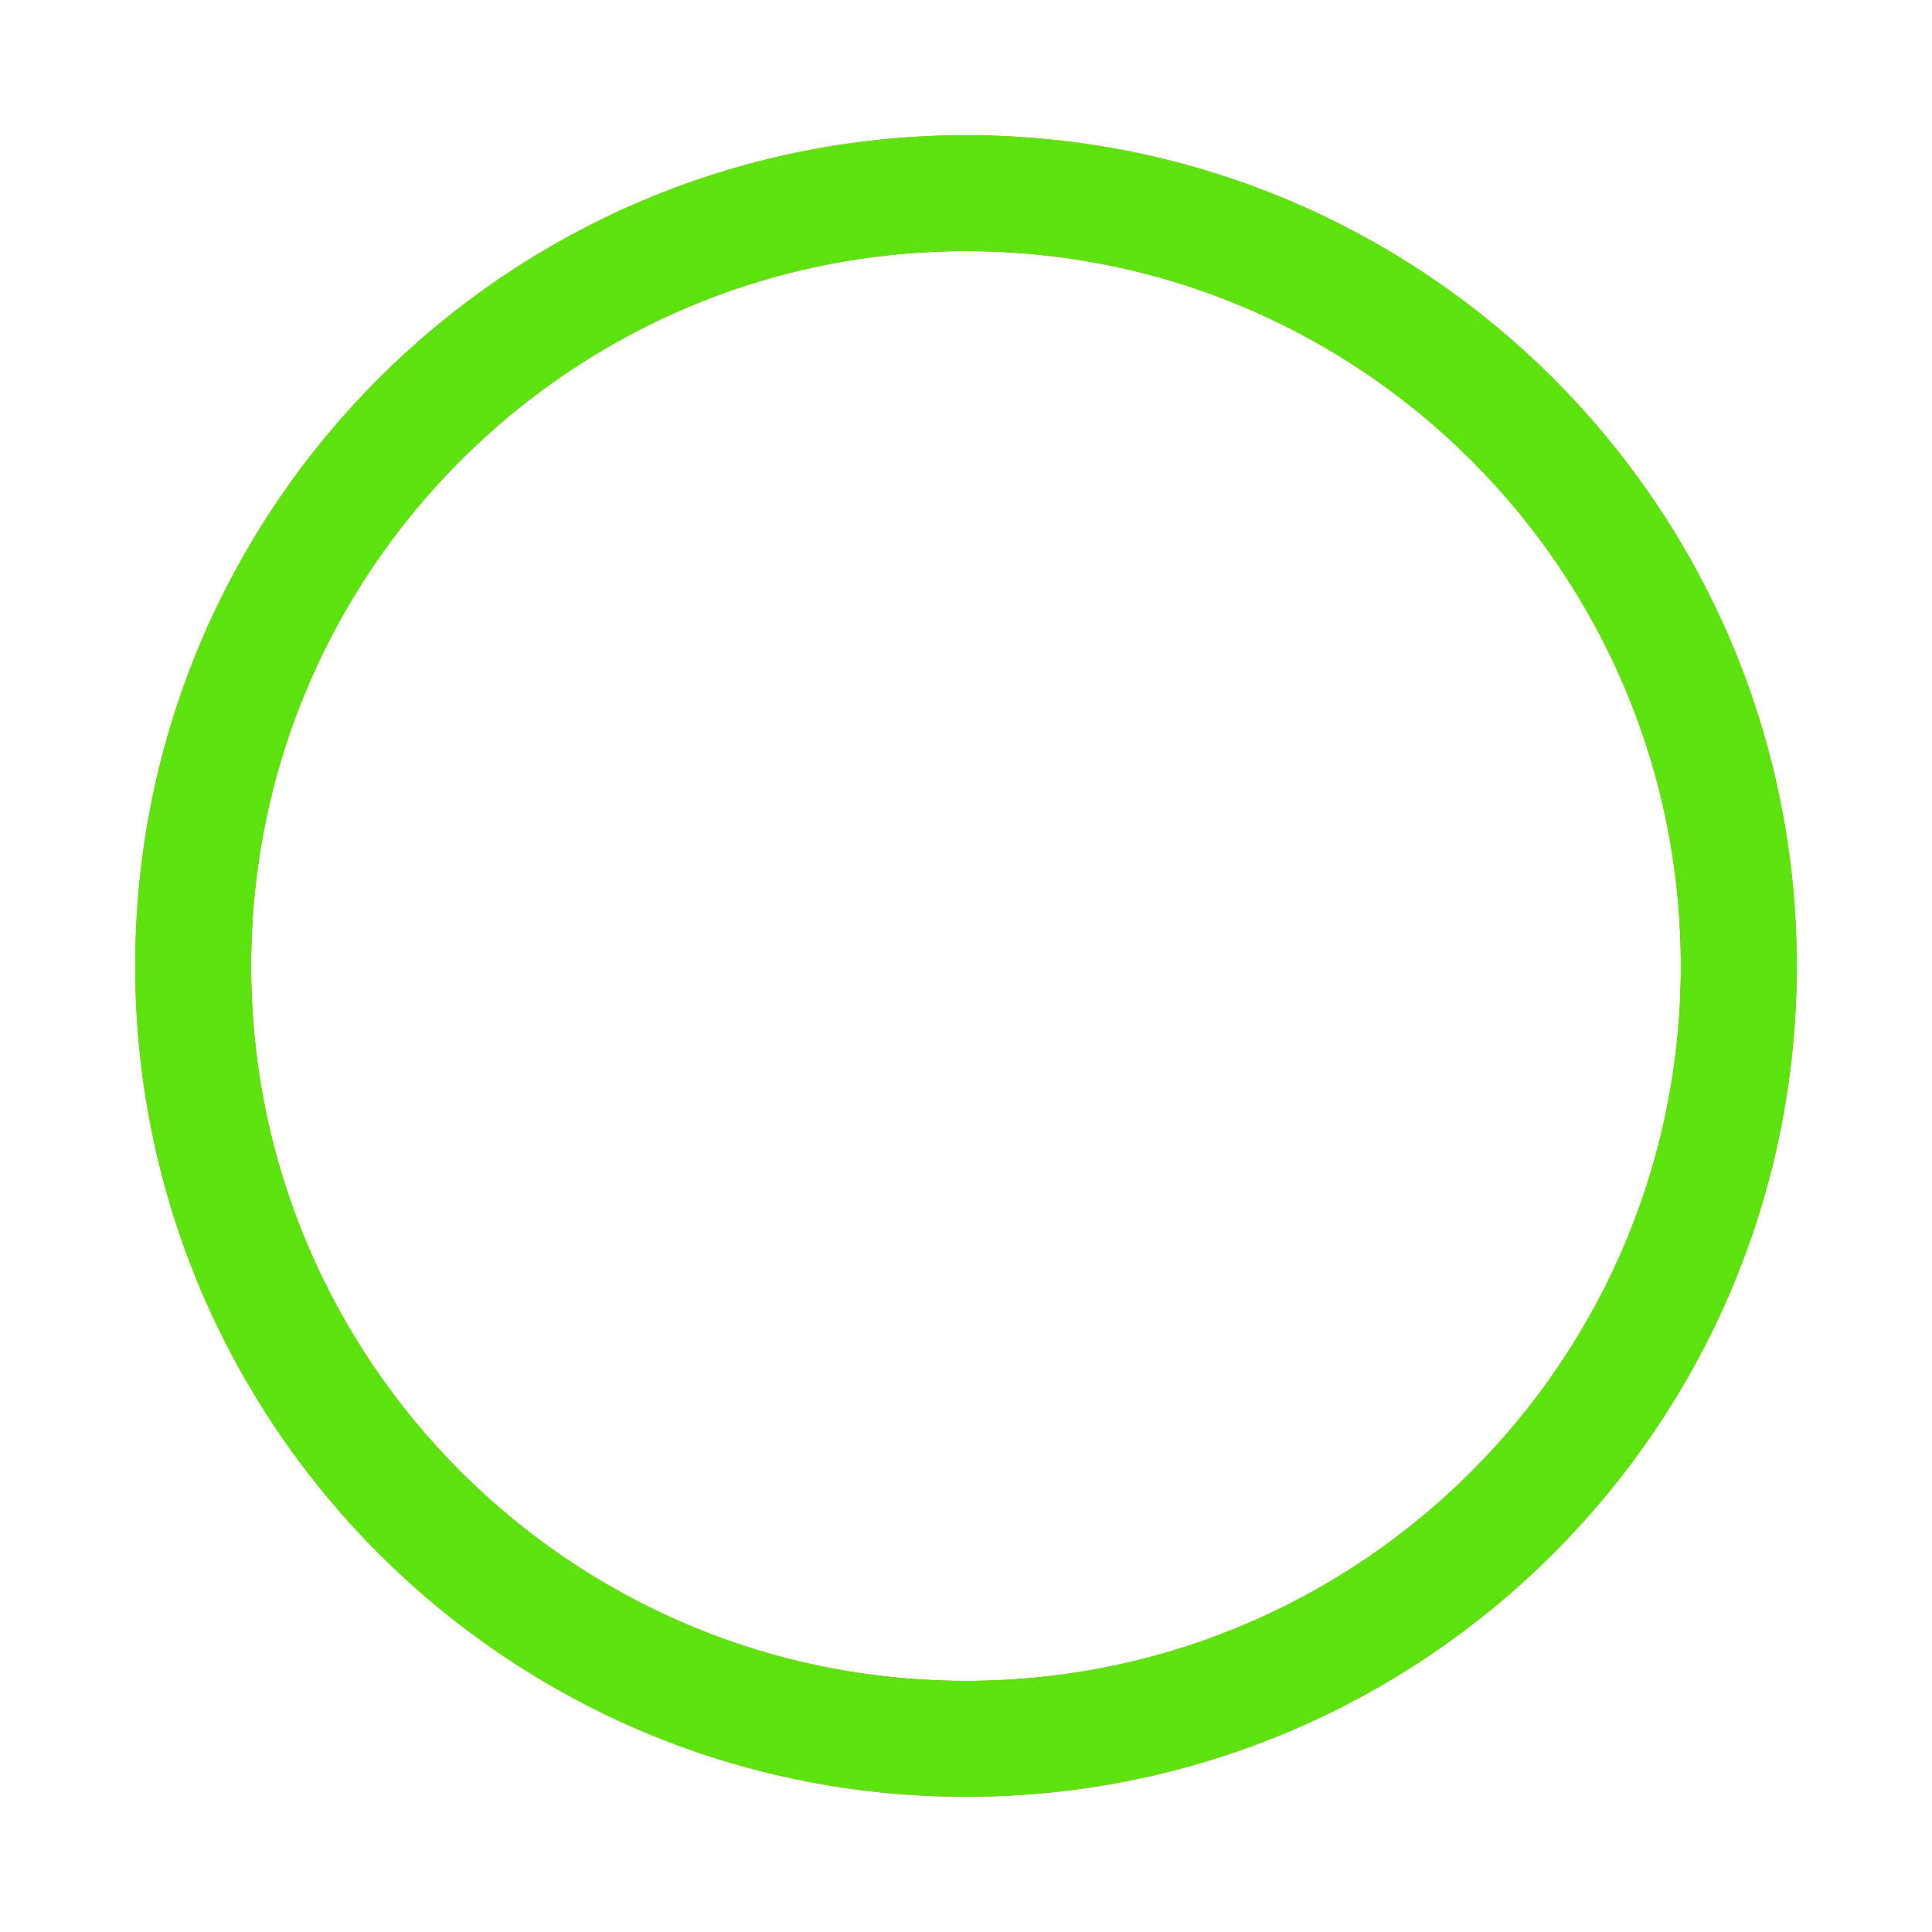
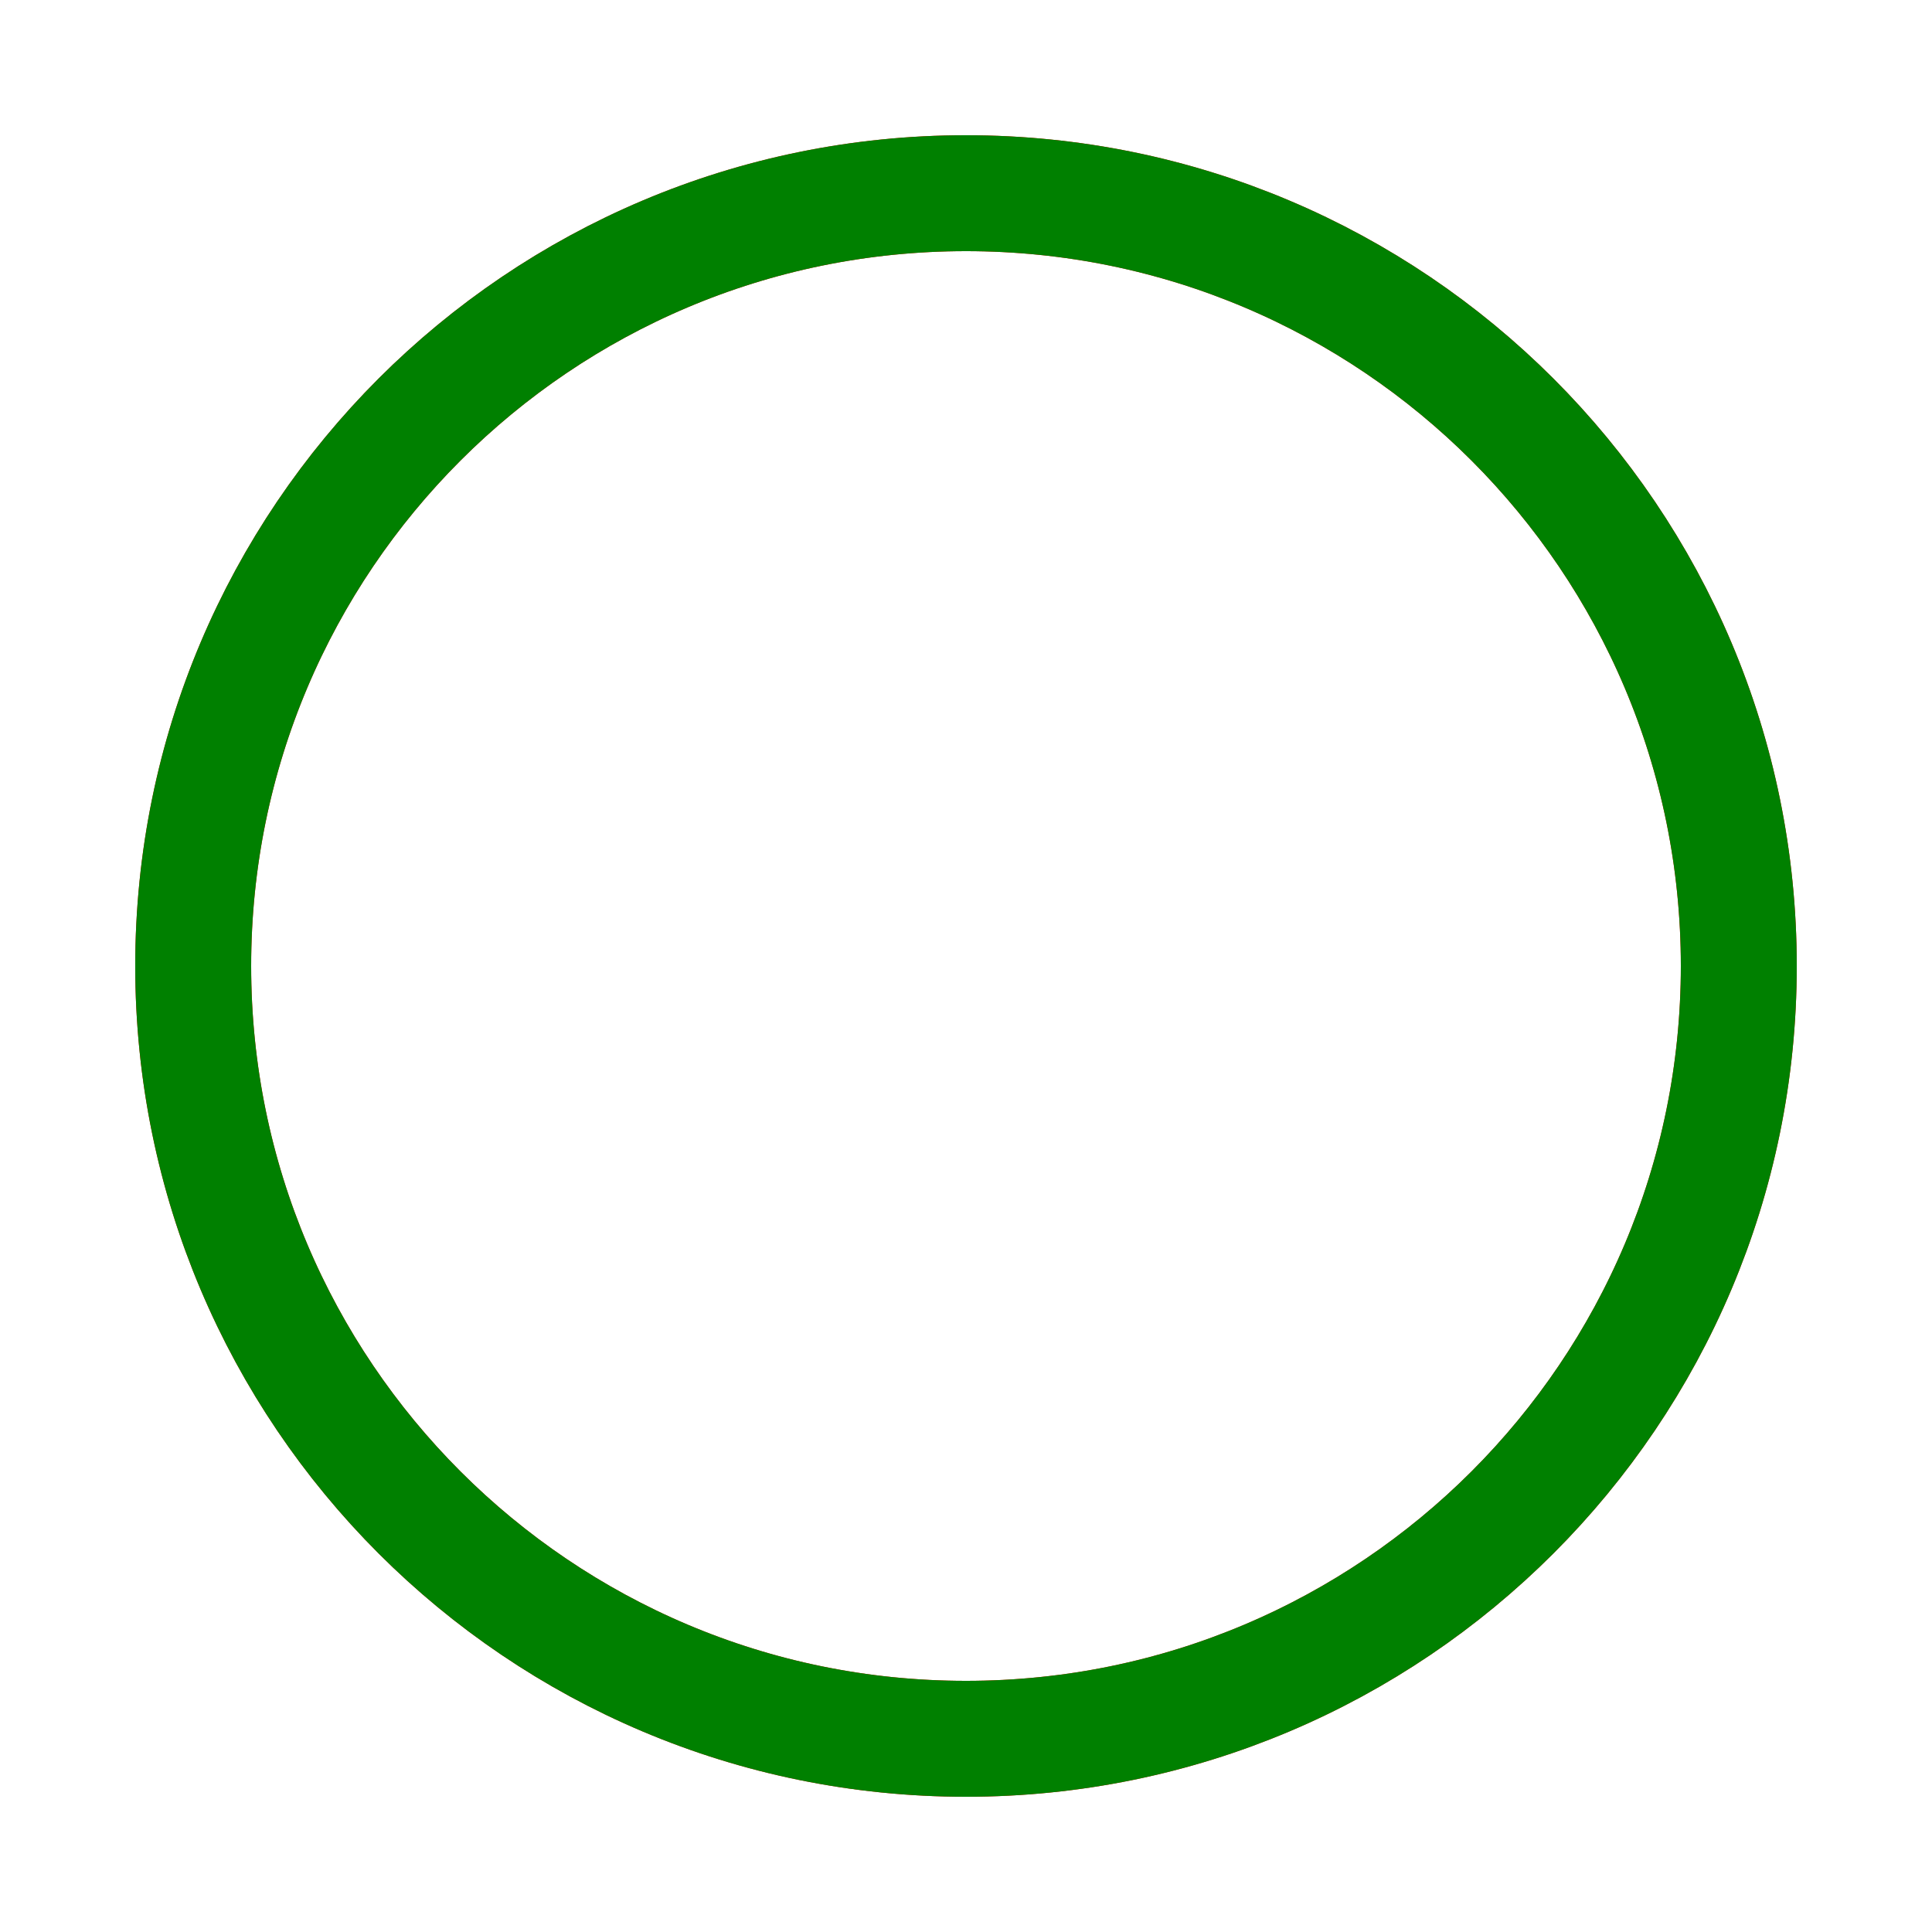
<svg xmlns="http://www.w3.org/2000/svg" width="68px" height="68px" viewBox="0 0 100 100" preserveAspectRatio="xMidYMid" class="uil-ripple">
  <rect x="0" y="0" width="100" height="100" fill="none" class="bk" />
  <g>
    <animate attributeName="opacity" dur="2s" repeatCount="indefinite" begin="0s" keyTimes="0;0.33;1" values="1;1;0" />
-     <circle cx="50" cy="50" r="40" stroke="#e25b1d" fill="none" stroke-width="6" stroke-linecap="round">
+     <circle cx="50" cy="50" r="40" stroke="red" fill="none" stroke-width="6" stroke-linecap="round">
      <animate attributeName="r" dur="2s" repeatCount="indefinite" begin="0s" keyTimes="0;0.33;1" values="0;22;44" />
    </circle>
  </g>
  <g>
    <animate attributeName="opacity" dur="2s" repeatCount="indefinite" begin="1s" keyTimes="0;0.33;1" values="1;1;0" />
-     <circle cx="50" cy="50" r="40" stroke="#5ce20e" fill="none" stroke-width="6" stroke-linecap="round">
+     <circle cx="50" cy="50" r="40" stroke="green" fill="none" stroke-width="6" stroke-linecap="round">
      <animate attributeName="r" dur="2s" repeatCount="indefinite" begin="1s" keyTimes="0;0.33;1" values="0;22;44" />
    </circle>
  </g>
</svg>
